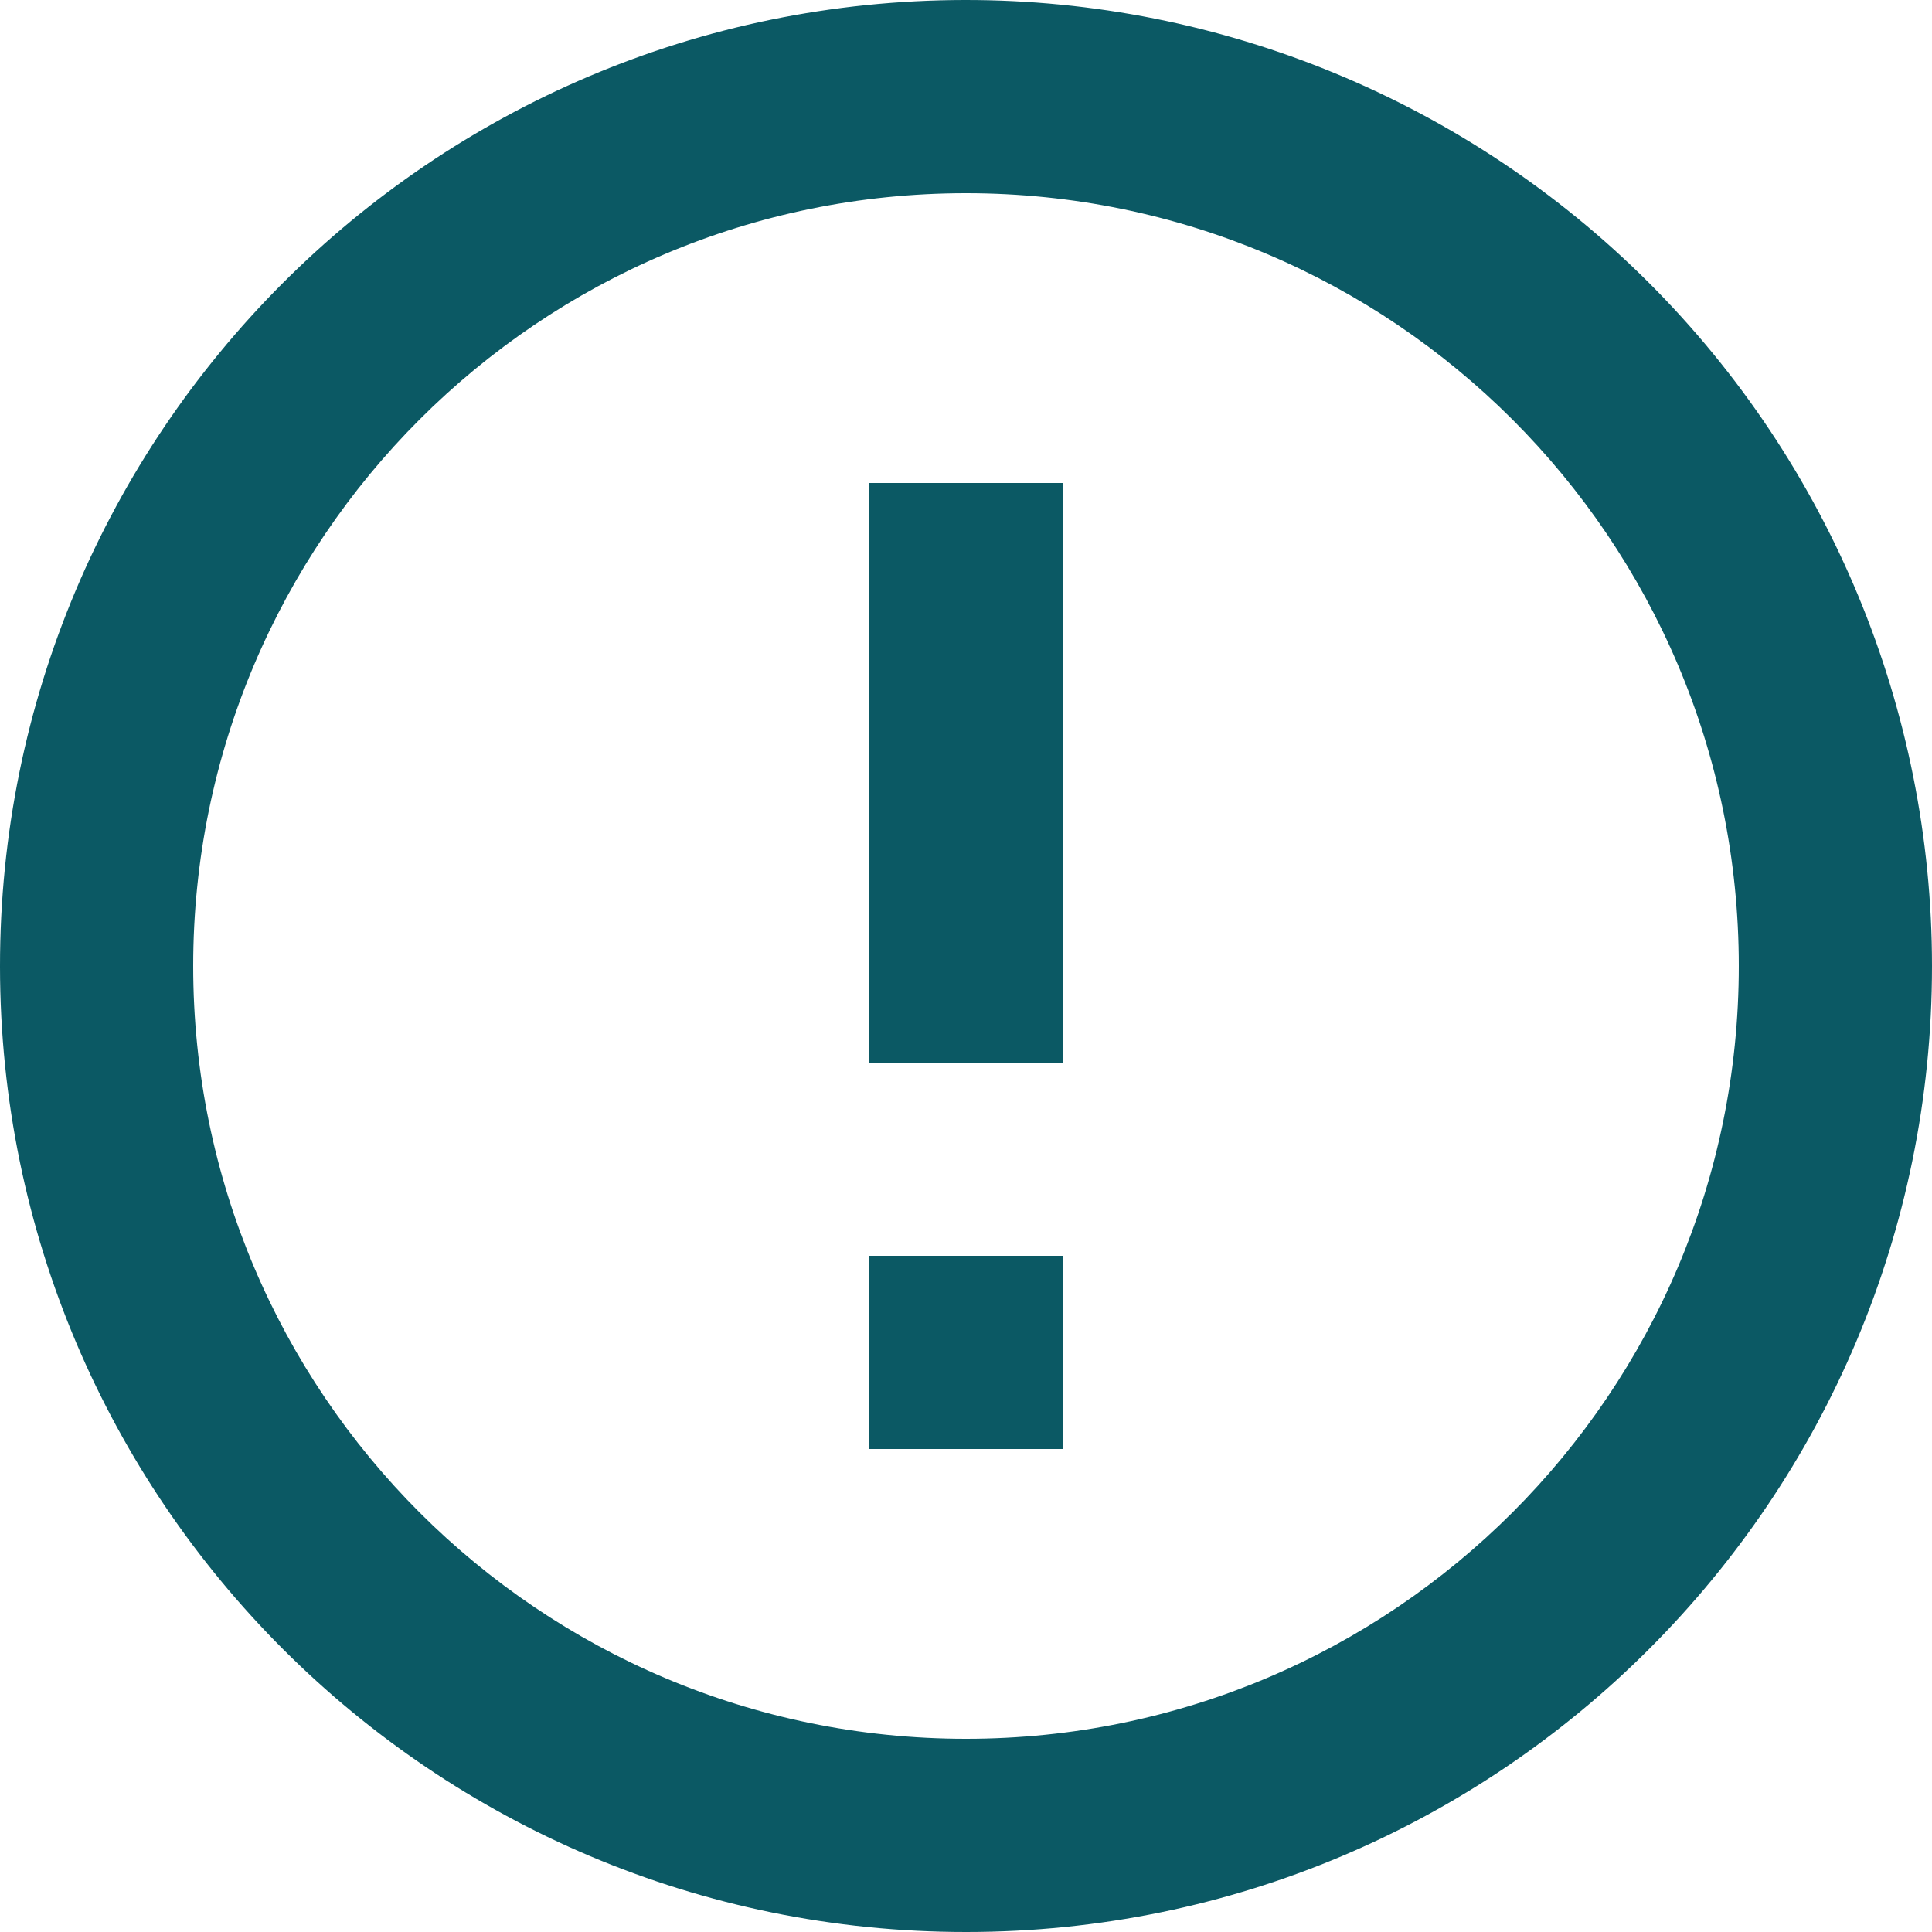
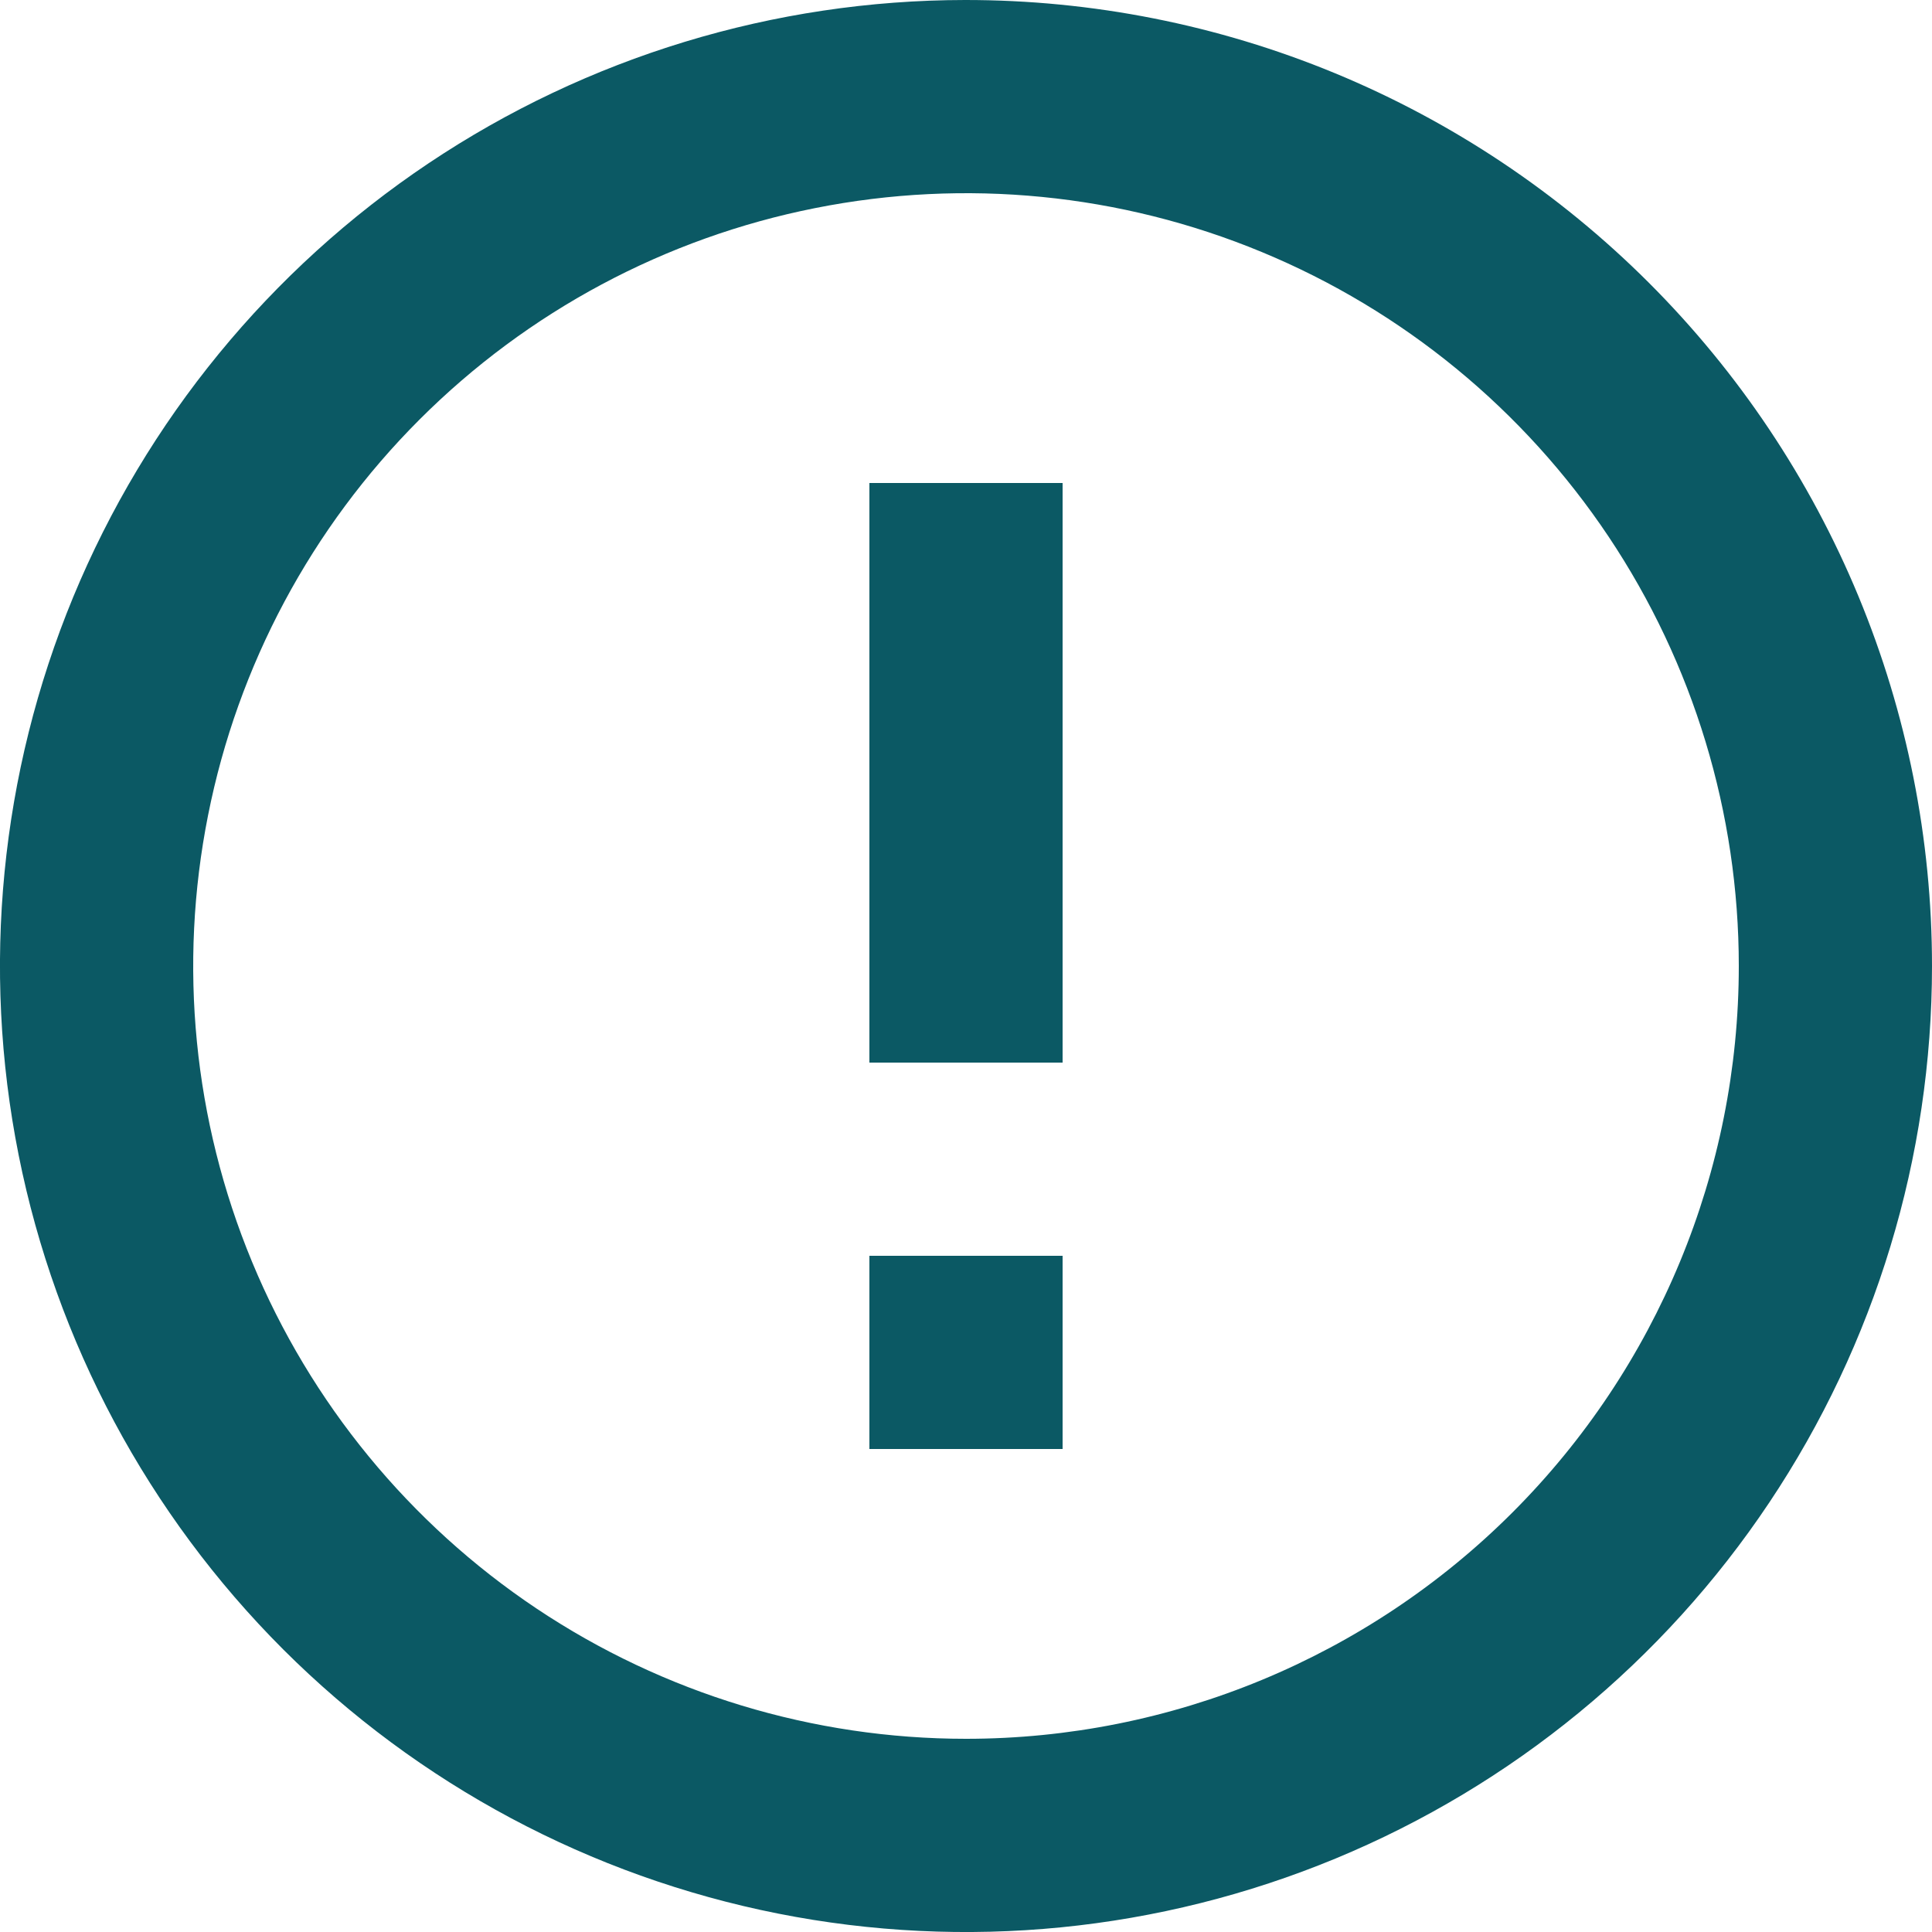
- <svg xmlns="http://www.w3.org/2000/svg" width="20" height="20" viewBox="0 0 20 20">
-   <defs>
-     <style>.a{fill:#0b5964;}</style>
-   </defs>
-   <path class="a" d="M11,15h2v2H11Zm0-8h2v6H11Zm.99-5A10,10,0,1,0,22,12,10,10,0,0,0,11.99,2ZM12,20a8,8,0,1,1,8-8A8,8,0,0,1,12,20Z" transform="translate(-2 -2)" />
+ <svg xmlns="http://www.w3.org/2000/svg" width="20" height="20" viewBox="0 0 20 20" fill="none">
+   <path id="Vector" d="M9 13H11V15H9V13ZM9 5H11V11H9V5ZM9.99 5.00045e-06C8.013 0.002 6.08 0.59 4.437 1.69C2.794 2.79 1.514 4.353 0.758 6.18C0.003 8.008 -0.194 10.018 0.193 11.957C0.58 13.896 1.534 15.677 2.932 17.075C4.331 18.472 6.113 19.424 8.053 19.809C9.992 20.194 12.002 19.995 13.829 19.238C15.656 18.481 17.217 17.199 18.315 15.555C19.414 13.91 20 11.977 20 10C20 8.686 19.741 7.385 19.238 6.171C18.735 4.957 17.997 3.854 17.067 2.925C16.138 1.997 15.034 1.26 13.82 0.758C12.605 0.256 11.304 -0.001 9.99 5.00045e-06V5.00045e-06ZM10 18C8.418 18 6.871 17.531 5.555 16.652C4.24 15.773 3.214 14.523 2.609 13.062C2.003 11.6 1.845 9.991 2.154 8.439C2.462 6.887 3.224 5.462 4.343 4.343C5.462 3.224 6.887 2.462 8.439 2.154C9.991 1.845 11.6 2.003 13.062 2.609C14.523 3.214 15.773 4.24 16.652 5.555C17.531 6.871 18 8.418 18 10C18 12.122 17.157 14.157 15.657 15.657C14.157 17.157 12.122 18 10 18V18Z" fill="#0B5964" />
</svg>
